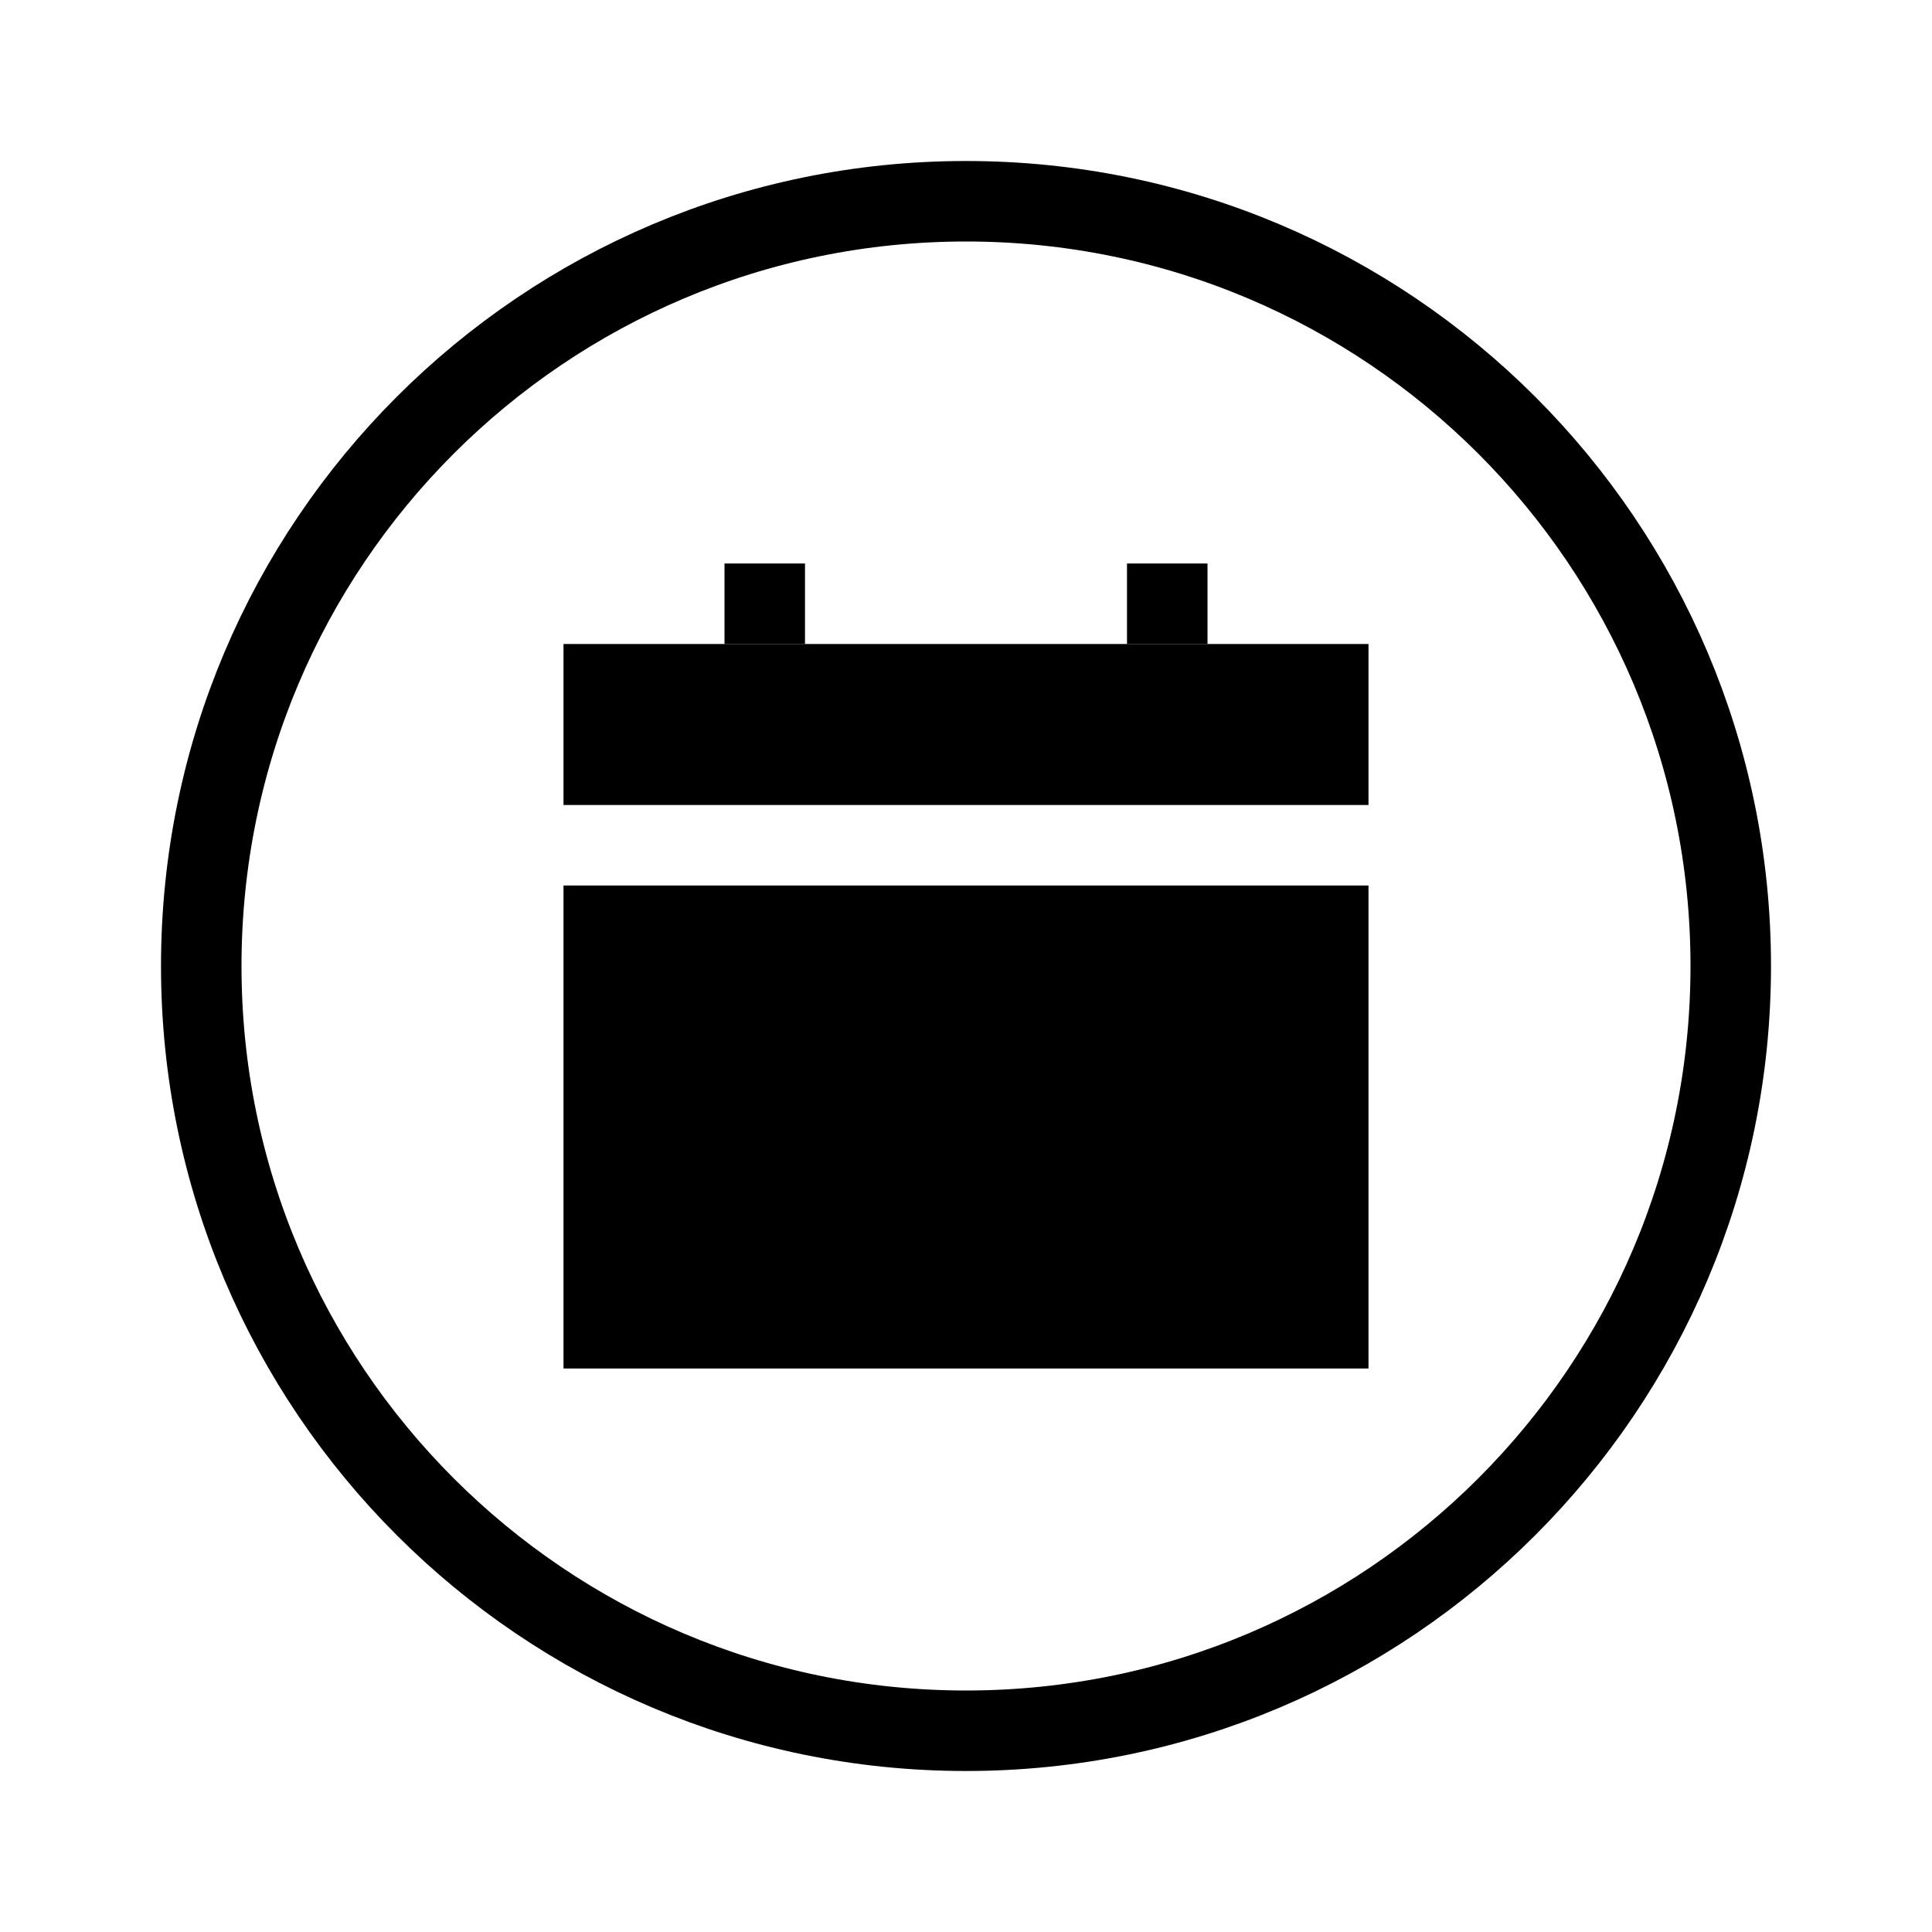
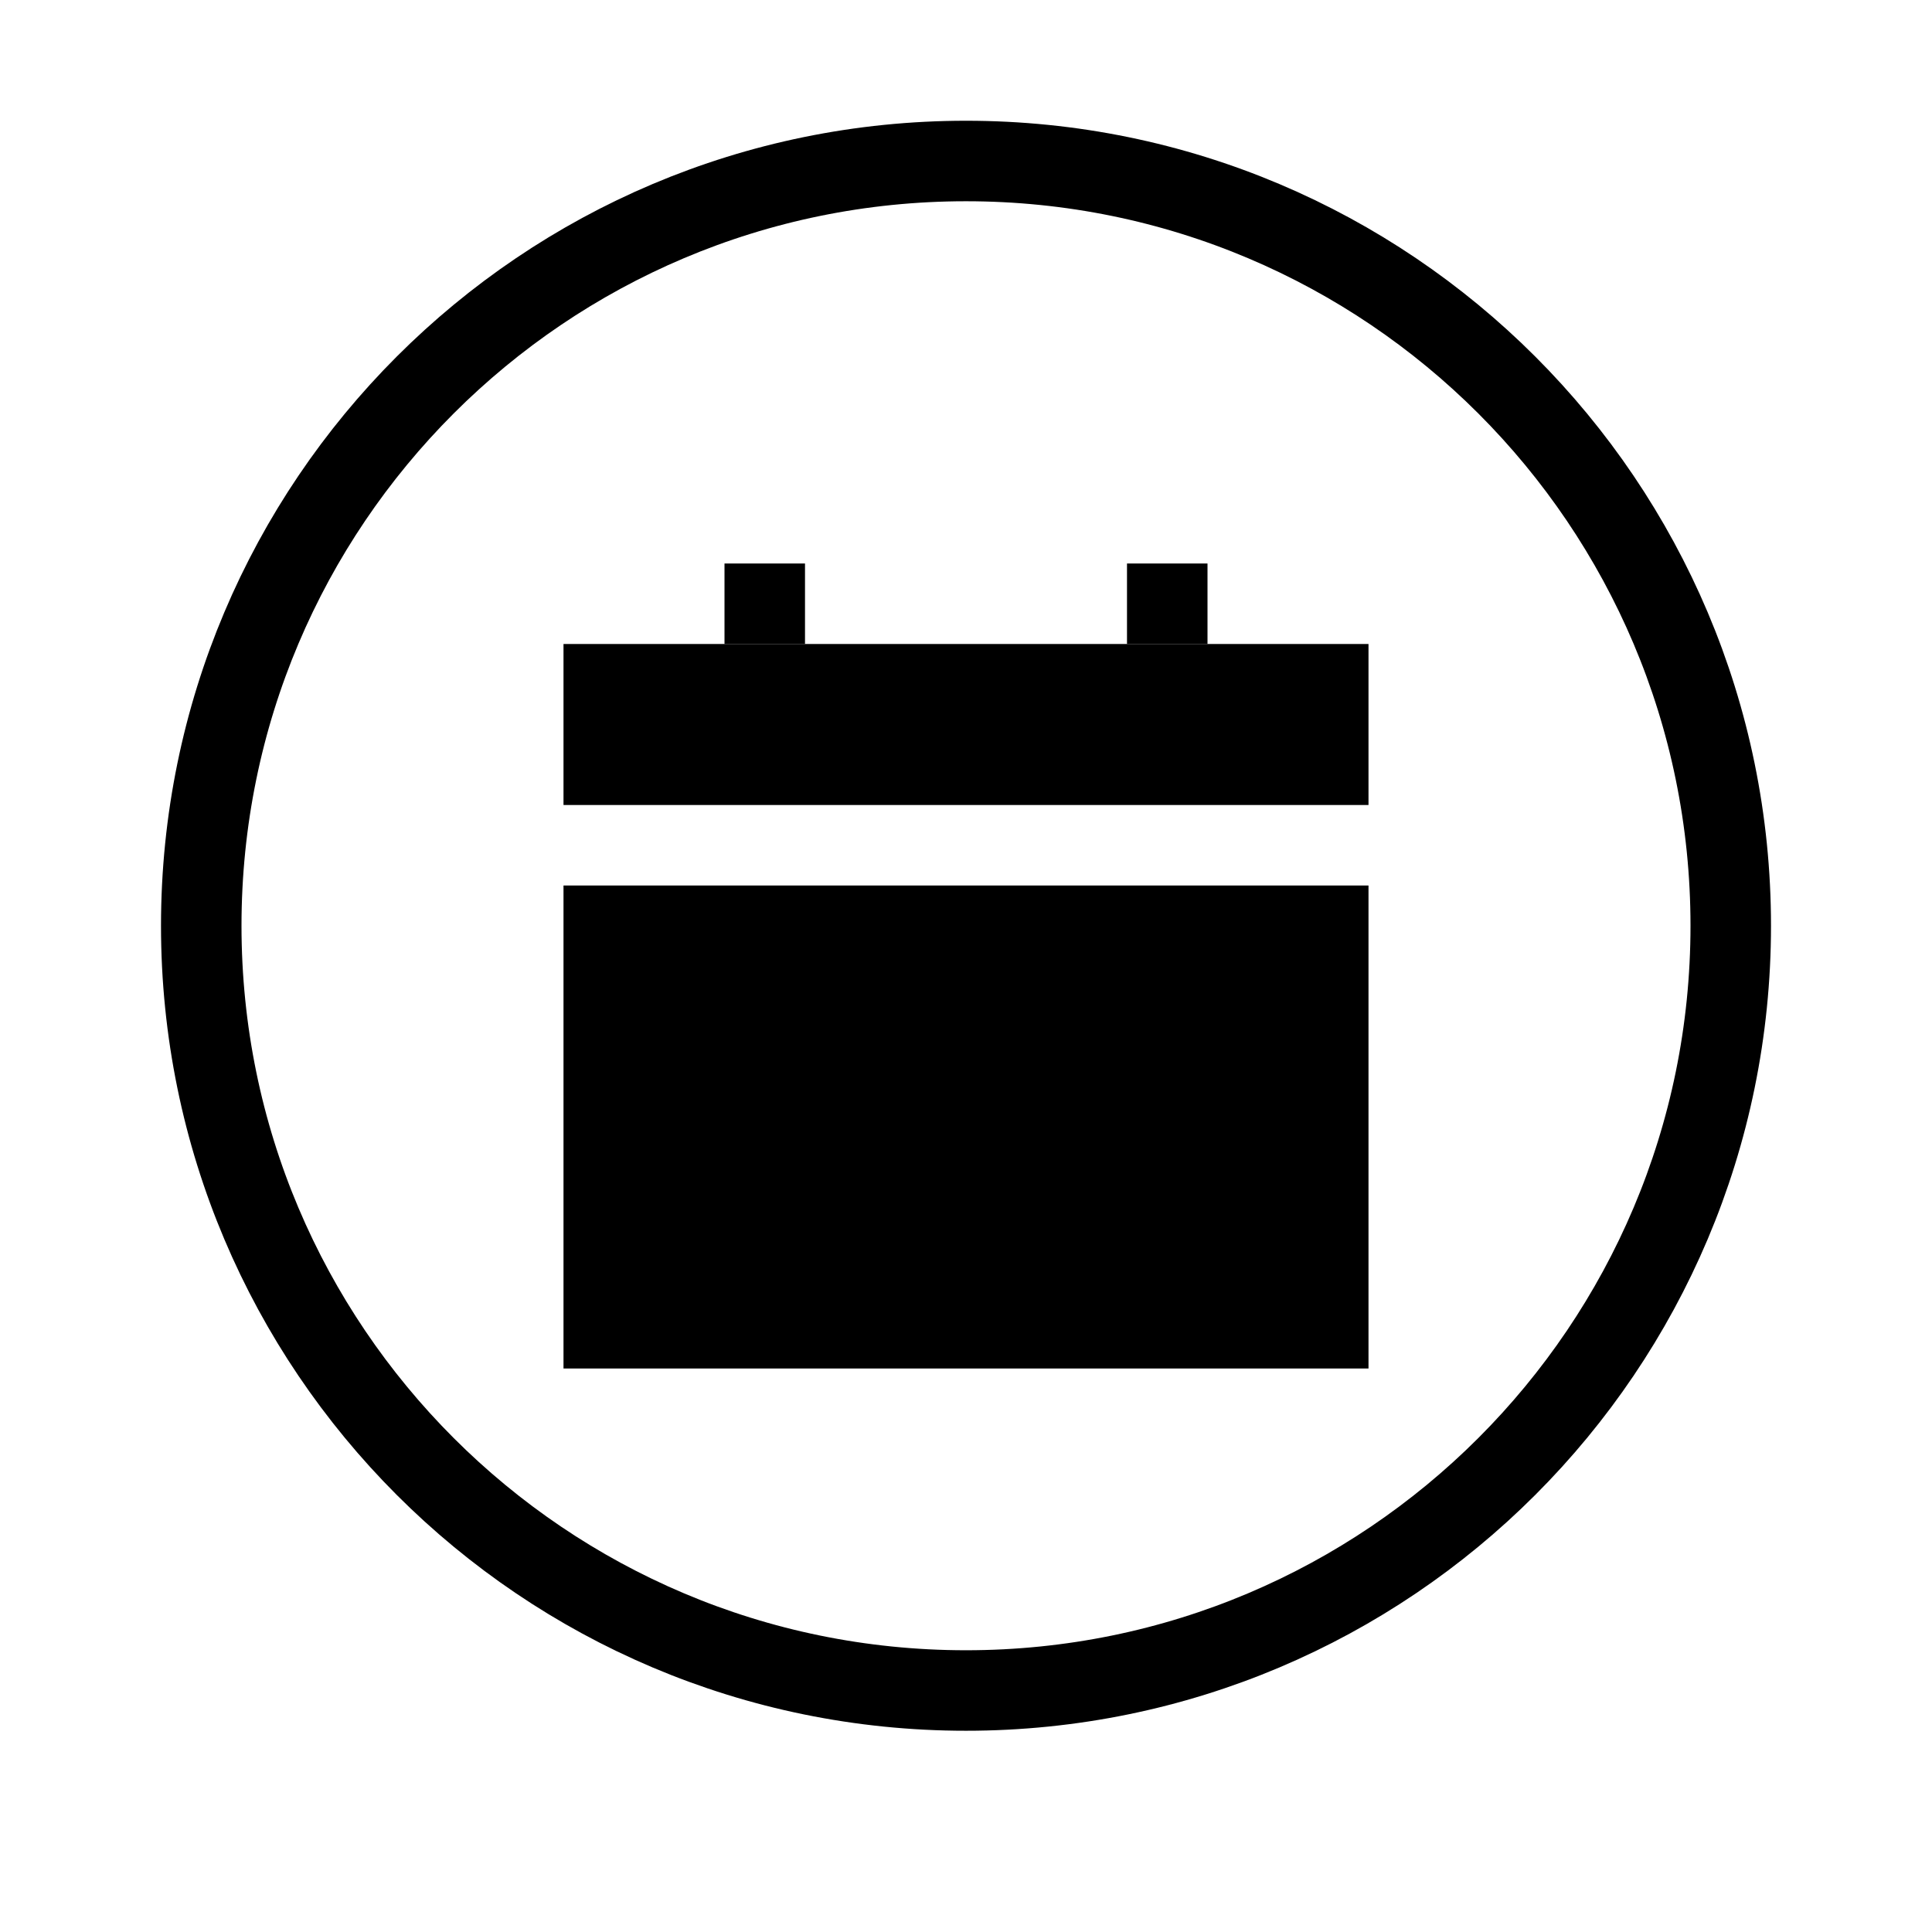
<svg xmlns="http://www.w3.org/2000/svg" viewBox="-2 -1.5 24 24" fill="none">
-   <path d="M0.5 10.5C0.5 5.253 4.753 1 10 1C15.247 1 19.5 5.253 19.5 10.5C19.5 15.747 15.247 20 10 20C4.753 20 0.5 15.747 0.5 10.5Z" fill="none" stroke="currentColor" />
+   <circle cx="10" cy="10" r="9.5" fill="none" stroke="currentColor" />
  <rect x="5" y="6.5" width="10" height="2" fill="currentColor" />
  <rect x="5" y="9.5" width="10" height="6" fill="currentColor" />
  <rect x="7" y="5.5" width="1" height="1" fill="currentColor" />
  <rect x="12" y="5.5" width="1" height="1" fill="currentColor" />
</svg>
